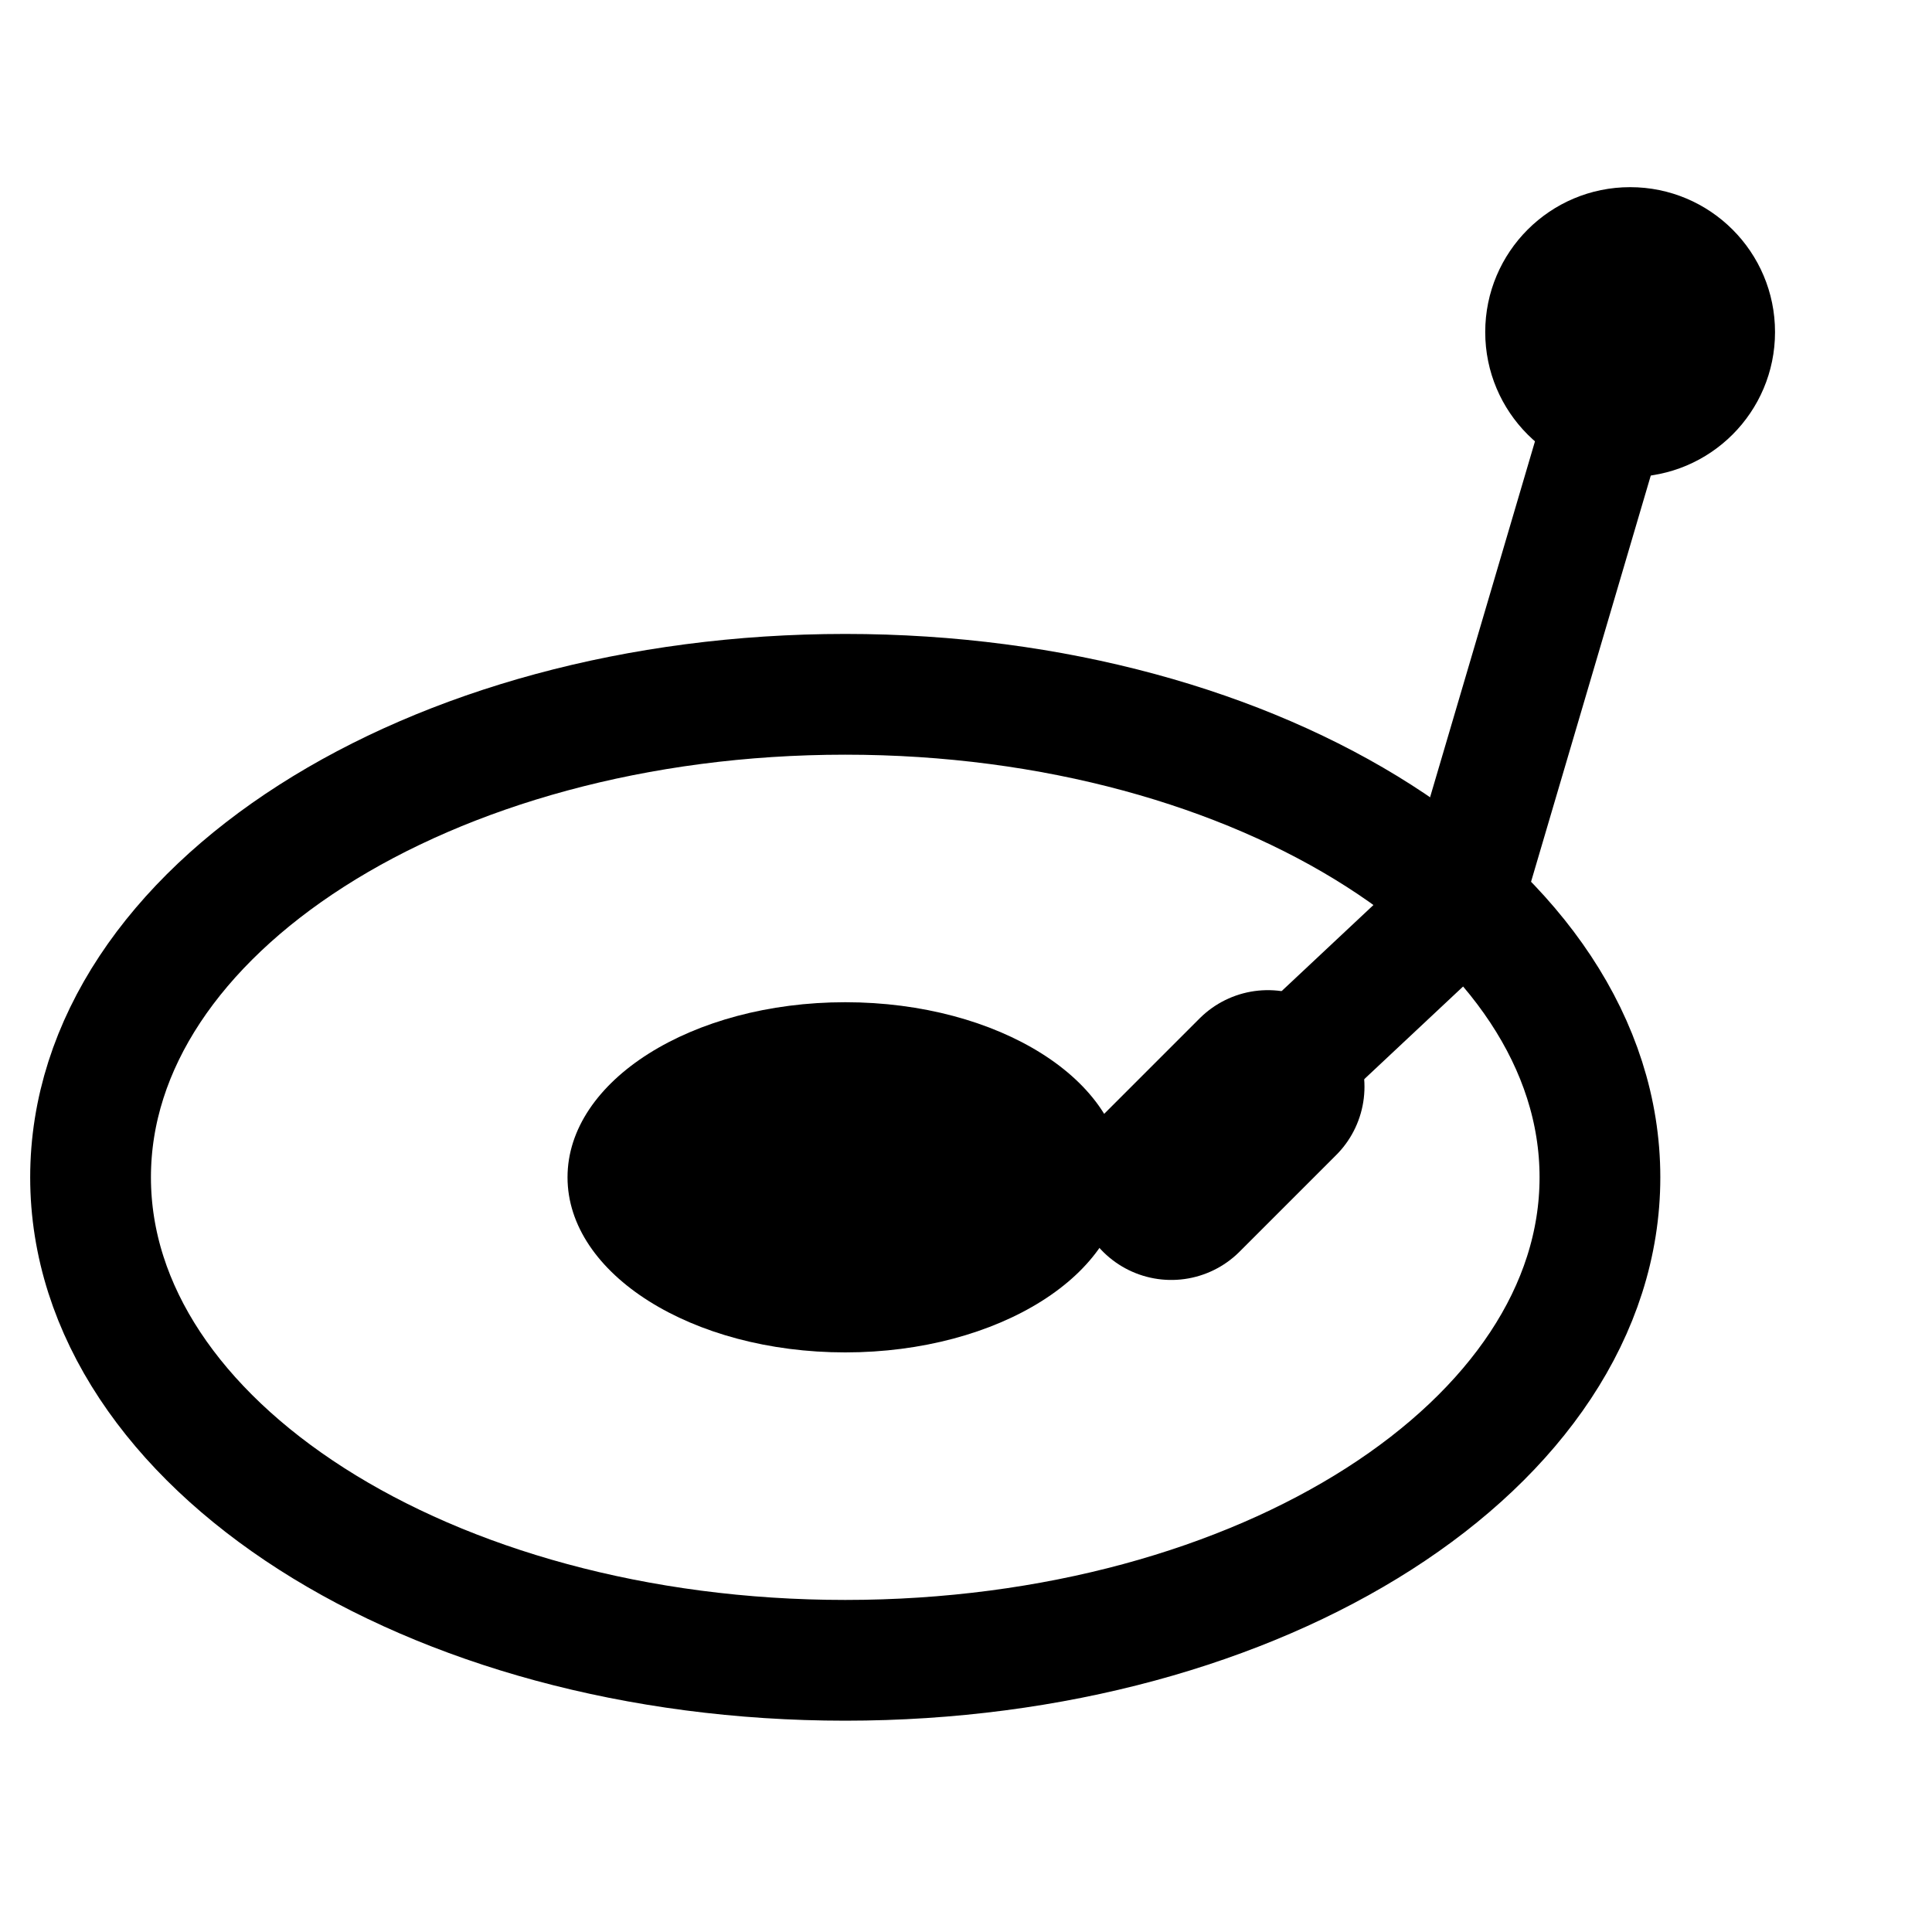
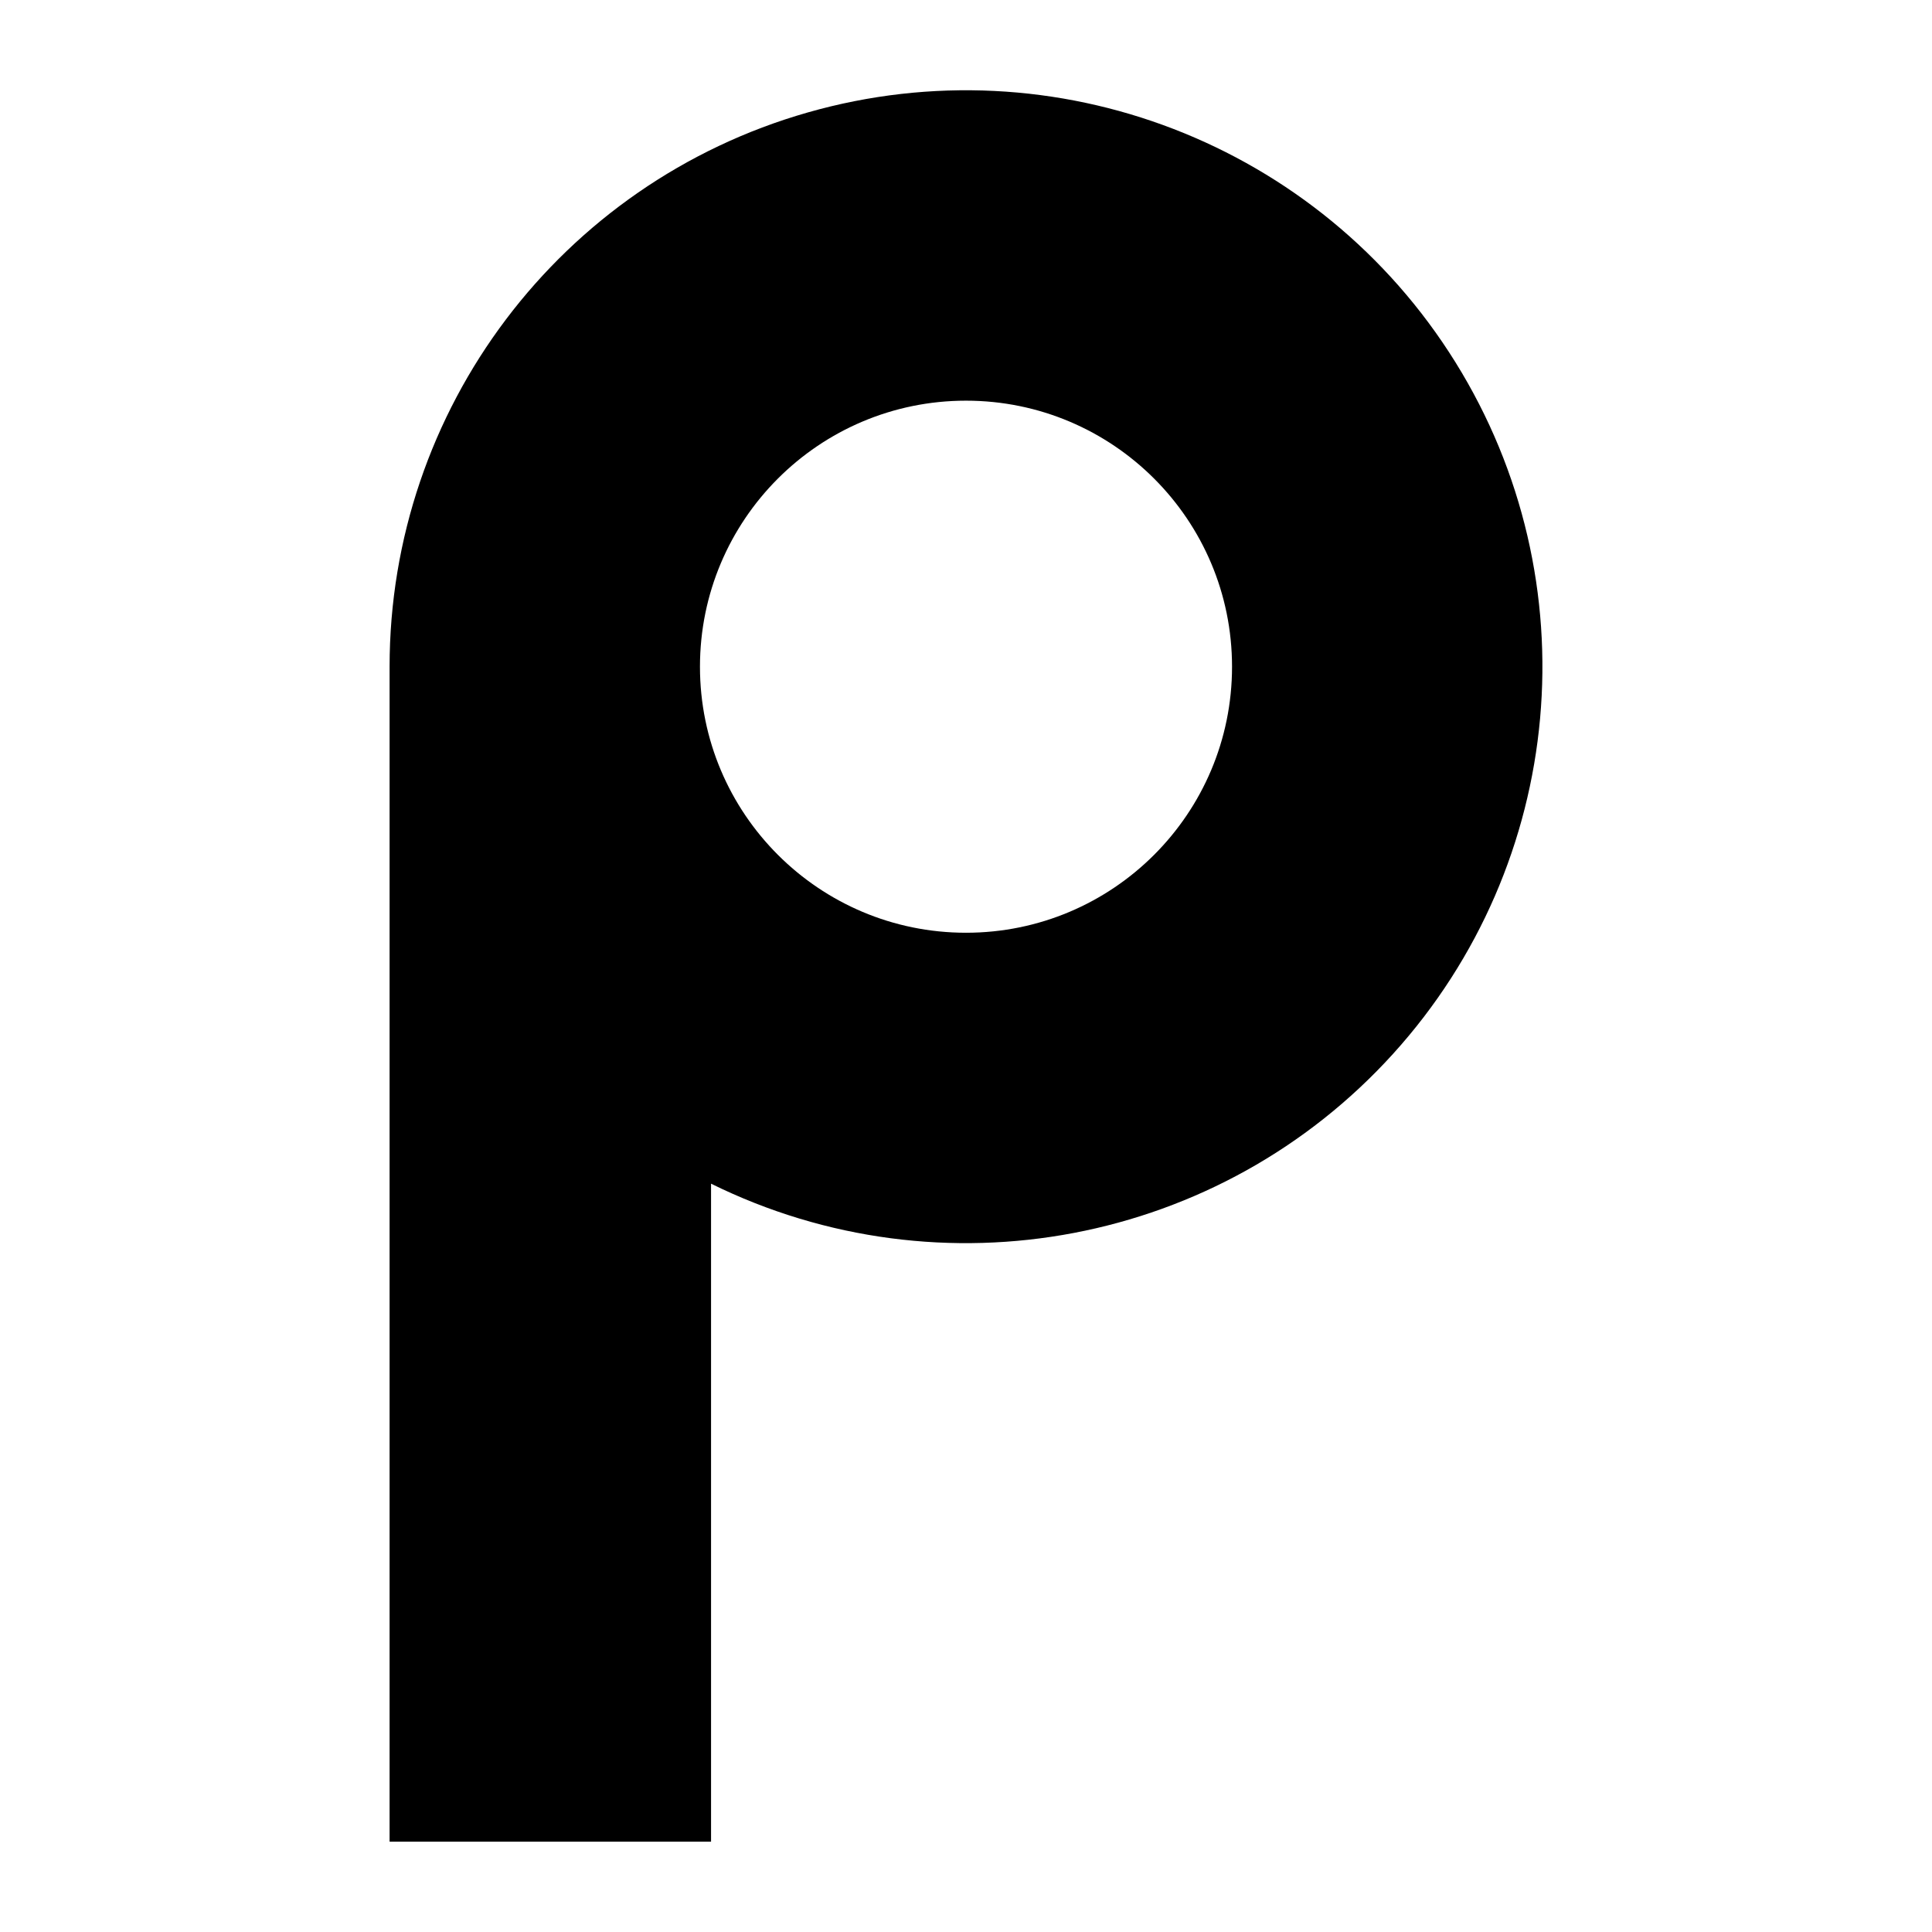
<svg xmlns="http://www.w3.org/2000/svg" viewBox="0 0 32 32">
-   <ellipse cx="14" cy="19.5" rx="12.5" ry="8" fill="none" stroke="#000" stroke-width="2" />
-   <ellipse cx="14" cy="19.5" rx="4.6" ry="2.9" fill="#000" />
-   <circle cx="27" cy="5.5" r="2.4" fill="#000" />
-   <path d="M27 5.5 L24.2 15 L21 18" fill="none" stroke="#000" stroke-width="2" stroke-linecap="round" stroke-linejoin="round" />
-   <path d="M21 18 L19.4 19.6" stroke="#000" stroke-width="3.2" stroke-linecap="round" />
+   <g transform="translate(16 16) scale(0.0459) translate(-512 -512)">
+     <path fill="#000" fill-rule="evenodd" d="M304 828V404A208 208 0 1 1 420 590.55V828Z M608 404A96 96 0 1 0 416 404A96 96 0 1 0 608 404Z" />
+   </g>
</svg>
